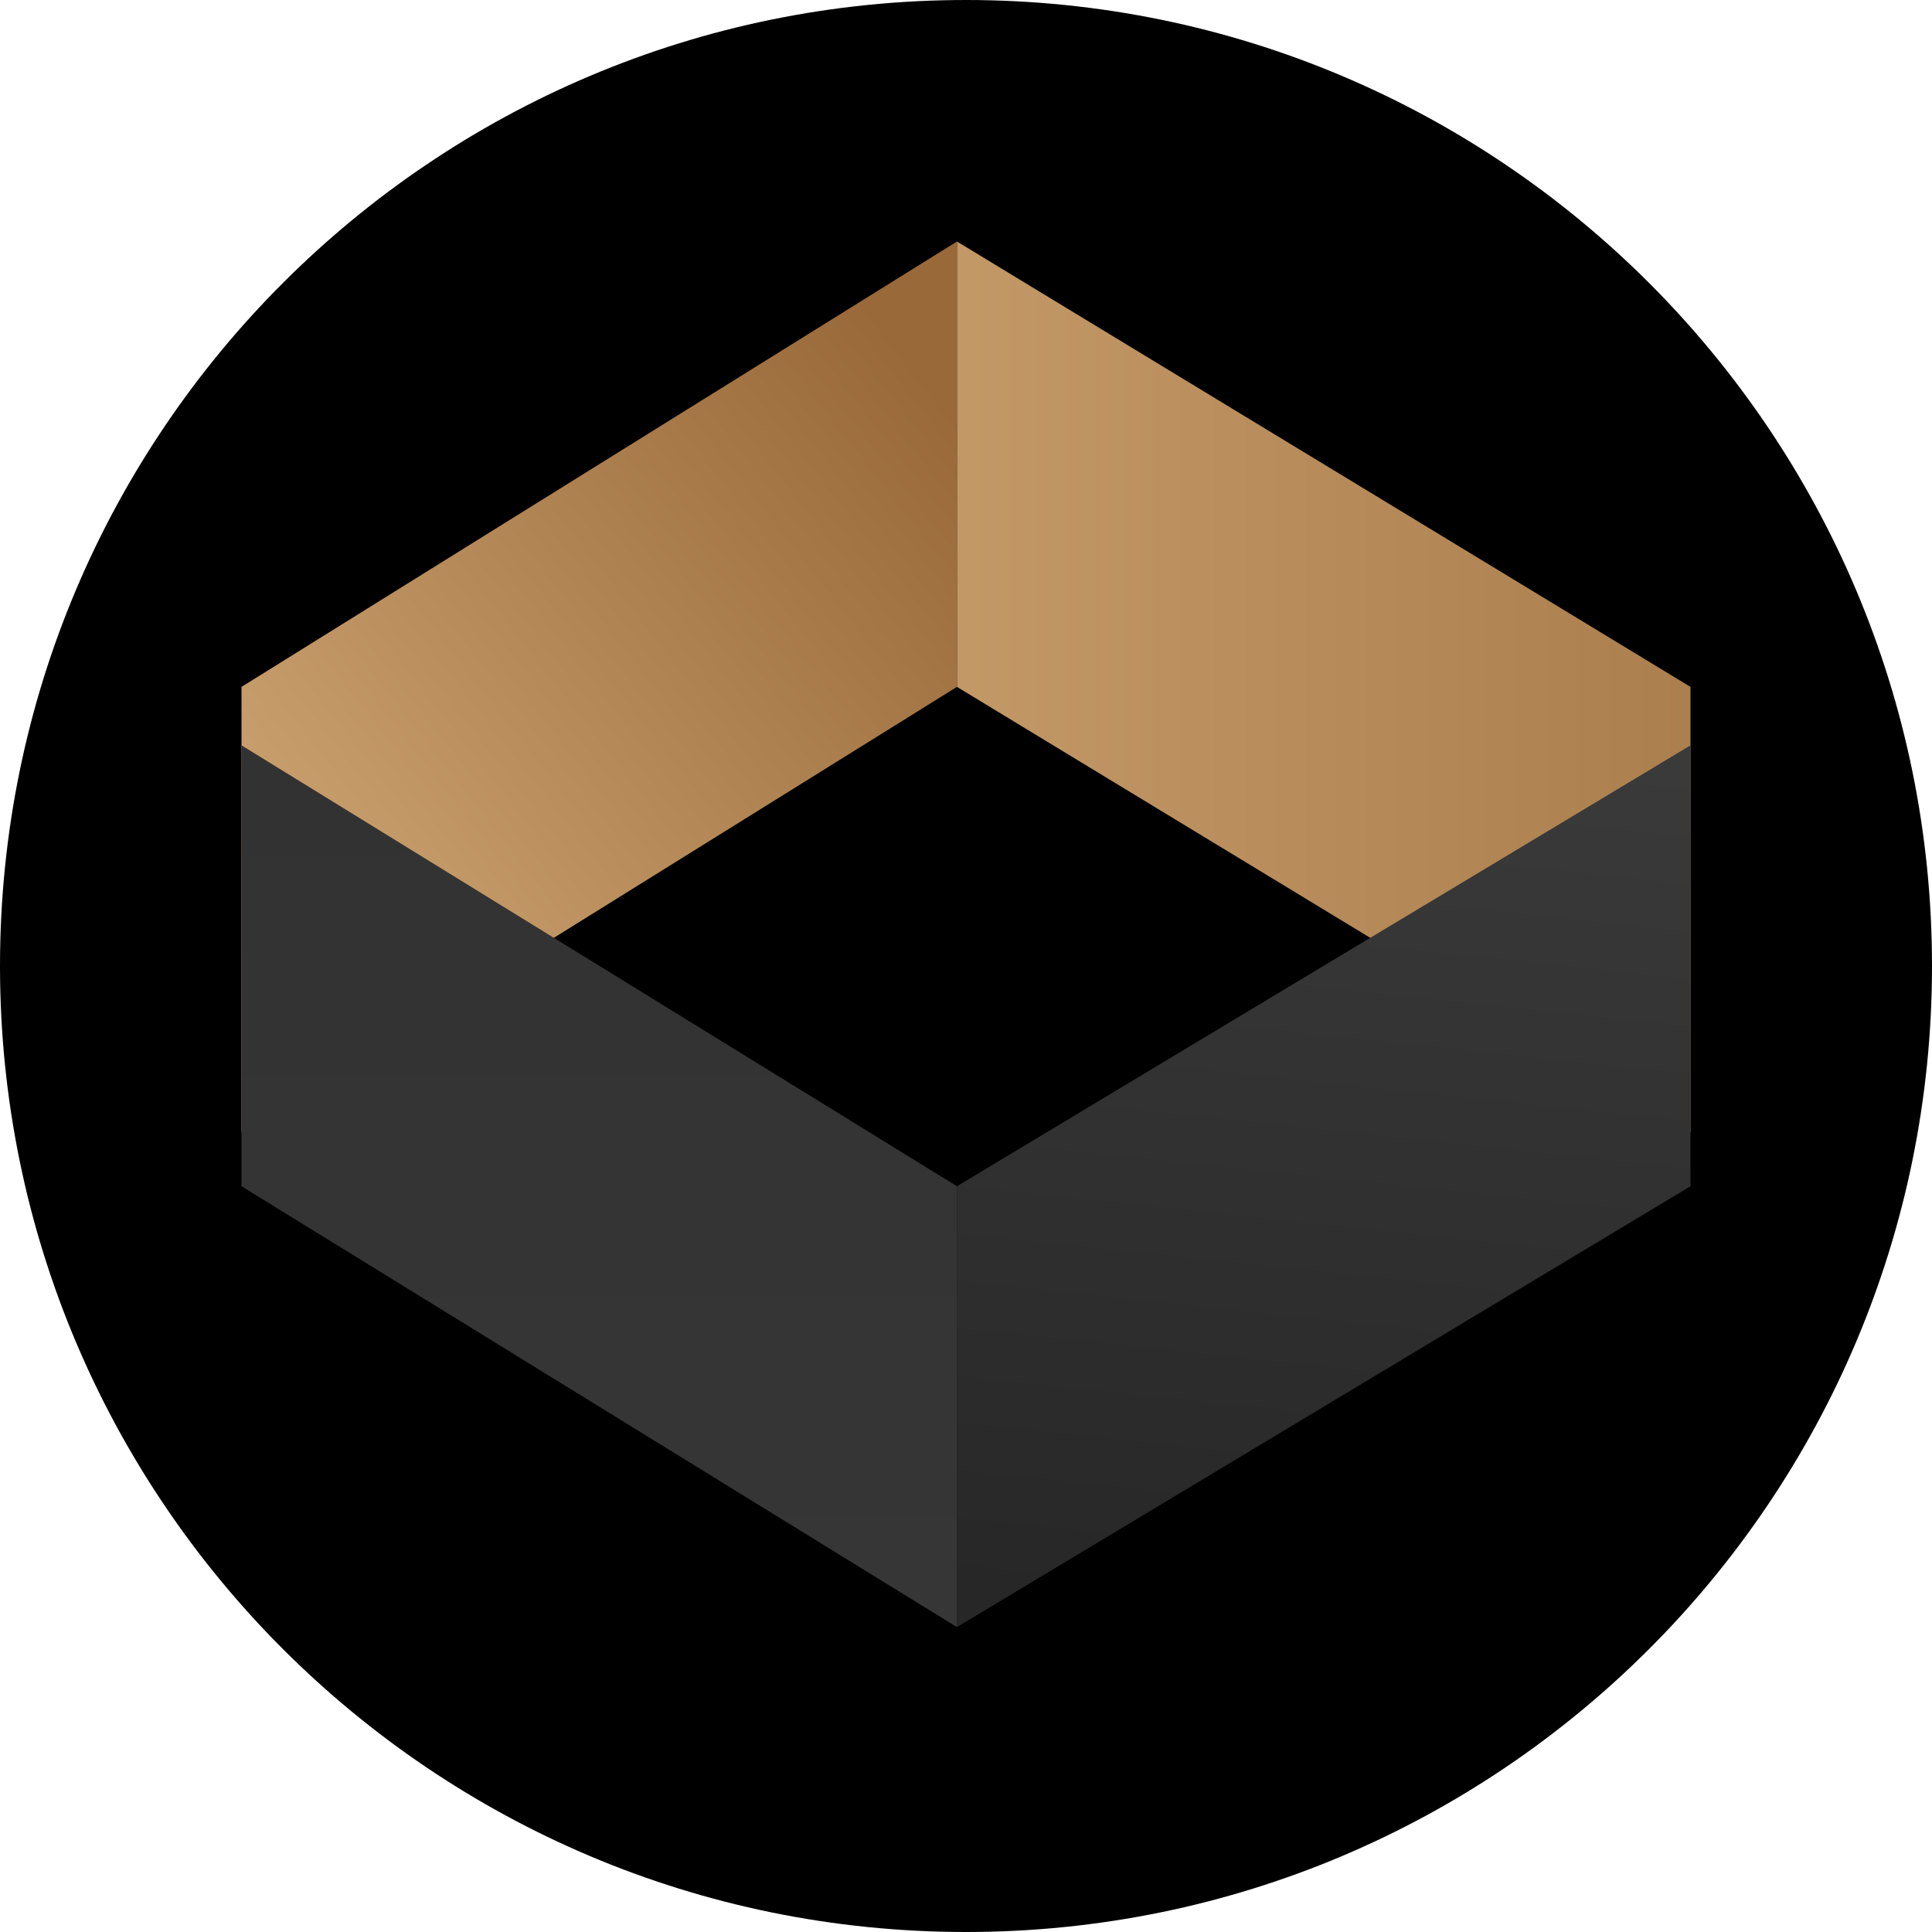
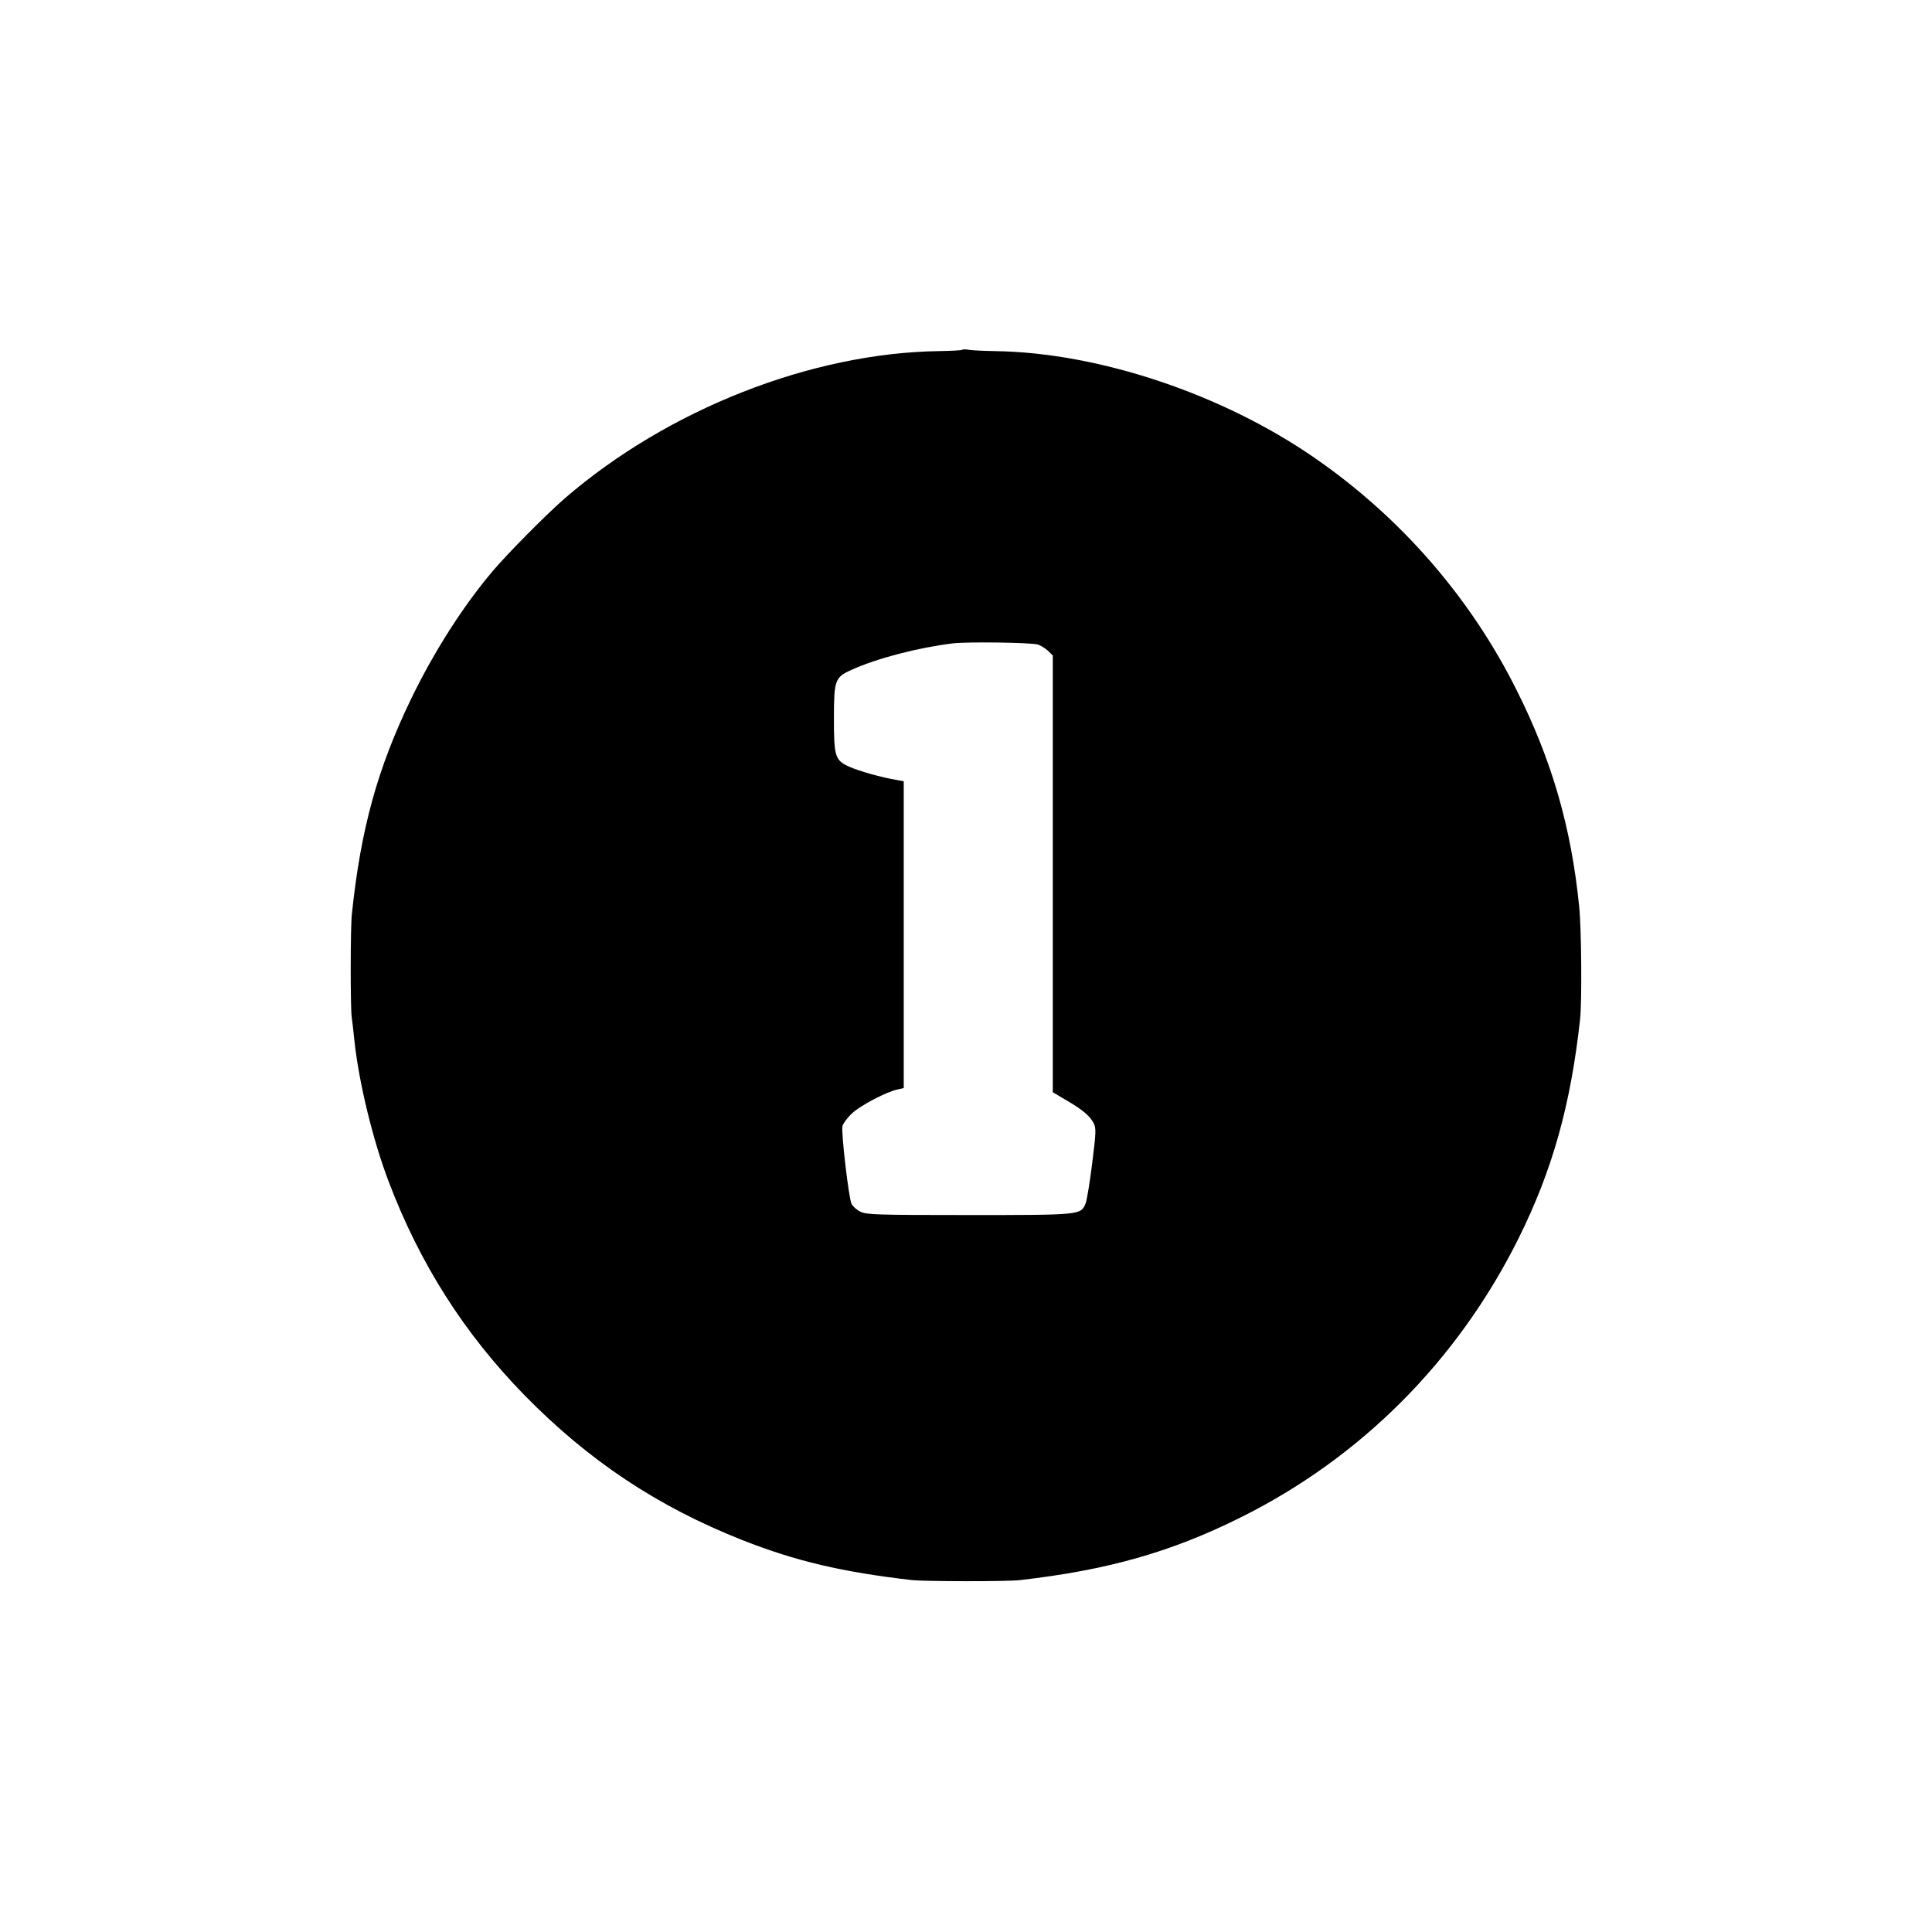
- <svg xmlns="http://www.w3.org/2000/svg" width="32" height="32" viewBox="0 0 32 32" fill="none">
-   <circle cx="16" cy="16" r="16" fill="#000" />
-   <path d="M15.85 4L28 11.377V18.754L15.85 11.377V4Z" fill="url(#favicon_paint0_linear)" />
-   <path d="M15.85 26.95L28 19.648V12.345L15.85 19.648V26.95Z" fill="url(#favicon_paint1_linear)" />
-   <path d="M15.85 4L4 11.377V18.754L15.85 11.377V4Z" fill="url(#favicon_paint2_linear)" />
-   <path d="M15.85 26.95L4 19.648V12.345L15.85 19.648V26.95Z" fill="url(#favicon_paint3_linear)" />
-   <defs>
-     <linearGradient id="favicon_paint0_linear" x1="38.361" y1="11.336" x2="8.399" y2="11.336" gradientUnits="userSpaceOnUse">
-       <stop stop-color="#996939" />
-       <stop offset="1" stop-color="#D0A875" />
-     </linearGradient>
-     <linearGradient id="favicon_paint1_linear" x1="21.925" y1="26.95" x2="24.876" y2="-0.985" gradientUnits="userSpaceOnUse">
-       <stop stop-color="#272728" />
-       <stop offset="1" stop-color="#4B4B4B" />
-     </linearGradient>
-     <linearGradient id="favicon_paint2_linear" x1="15.923" y1="7.024" x2="3.996" y2="16.369" gradientUnits="userSpaceOnUse">
-       <stop stop-color="#996939" />
-       <stop offset="1" stop-color="#D0A875" />
-     </linearGradient>
-     <linearGradient id="favicon_paint3_linear" x1="9.925" y1="26.95" x2="9.925" y2="12.345" gradientUnits="userSpaceOnUse">
-       <stop stop-color="#363636" />
-       <stop offset="1" stop-color="#333232" />
-     </linearGradient>
-   </defs>
+ <svg xmlns="http://www.w3.org/2000/svg" version="1.0" width="1024pt" height="1024pt" viewBox="0 0 1024 1024" preserveAspectRatio="xMidYMid meet">
+   <g transform="translate(0,1024) scale(0.1,-0.1)" fill="#000000" stroke="none">
+     <path d="M5100 8386 c-3 -3 -59 -6 -125 -7 -676 -10 -1435 -309 -1980 -779 -98 -85 -300 -289 -382 -385 -159 -188 -311 -426 -433 -677 -179 -370 -268 -691 -315 -1143 -8 -70 -8 -494 -1 -545 3 -19 10 -82 16 -140 25 -218 97 -514 179 -730 165 -436 400 -806 720 -1134 342 -349 706 -591 1156 -769 282 -111 526 -169 900 -212 64 -7 505 -8 570 0 464 53 801 148 1170 332 640 318 1151 832 1473 1478 180 362 277 707 327 1165 10 93 7 479 -5 595 -42 420 -145 776 -332 1148 -245 490 -613 914 -1070 1230 -490 339 -1145 558 -1693 566 -60 1 -124 4 -140 7 -17 3 -33 3 -35 0z m400 -1562 c14 -4 37 -18 53 -32 l27 -26 0 -1157 0 -1158 69 -41 c87 -50 127 -84 147 -122 14 -27 14 -46 -7 -212 -12 -99 -28 -196 -35 -214 -25 -62 -24 -62 -621 -62 -492 0 -541 2 -573 18 -19 9 -40 28 -47 42 -15 33 -55 377 -48 411 4 15 27 46 52 69 45 42 185 115 242 126 l31 7 0 813 0 813 -37 7 c-80 13 -196 46 -249 69 -78 34 -84 54 -84 255 0 205 5 220 92 259 136 62 352 118 538 141 78 9 406 5 450 -6z" />
+   </g>
</svg>
